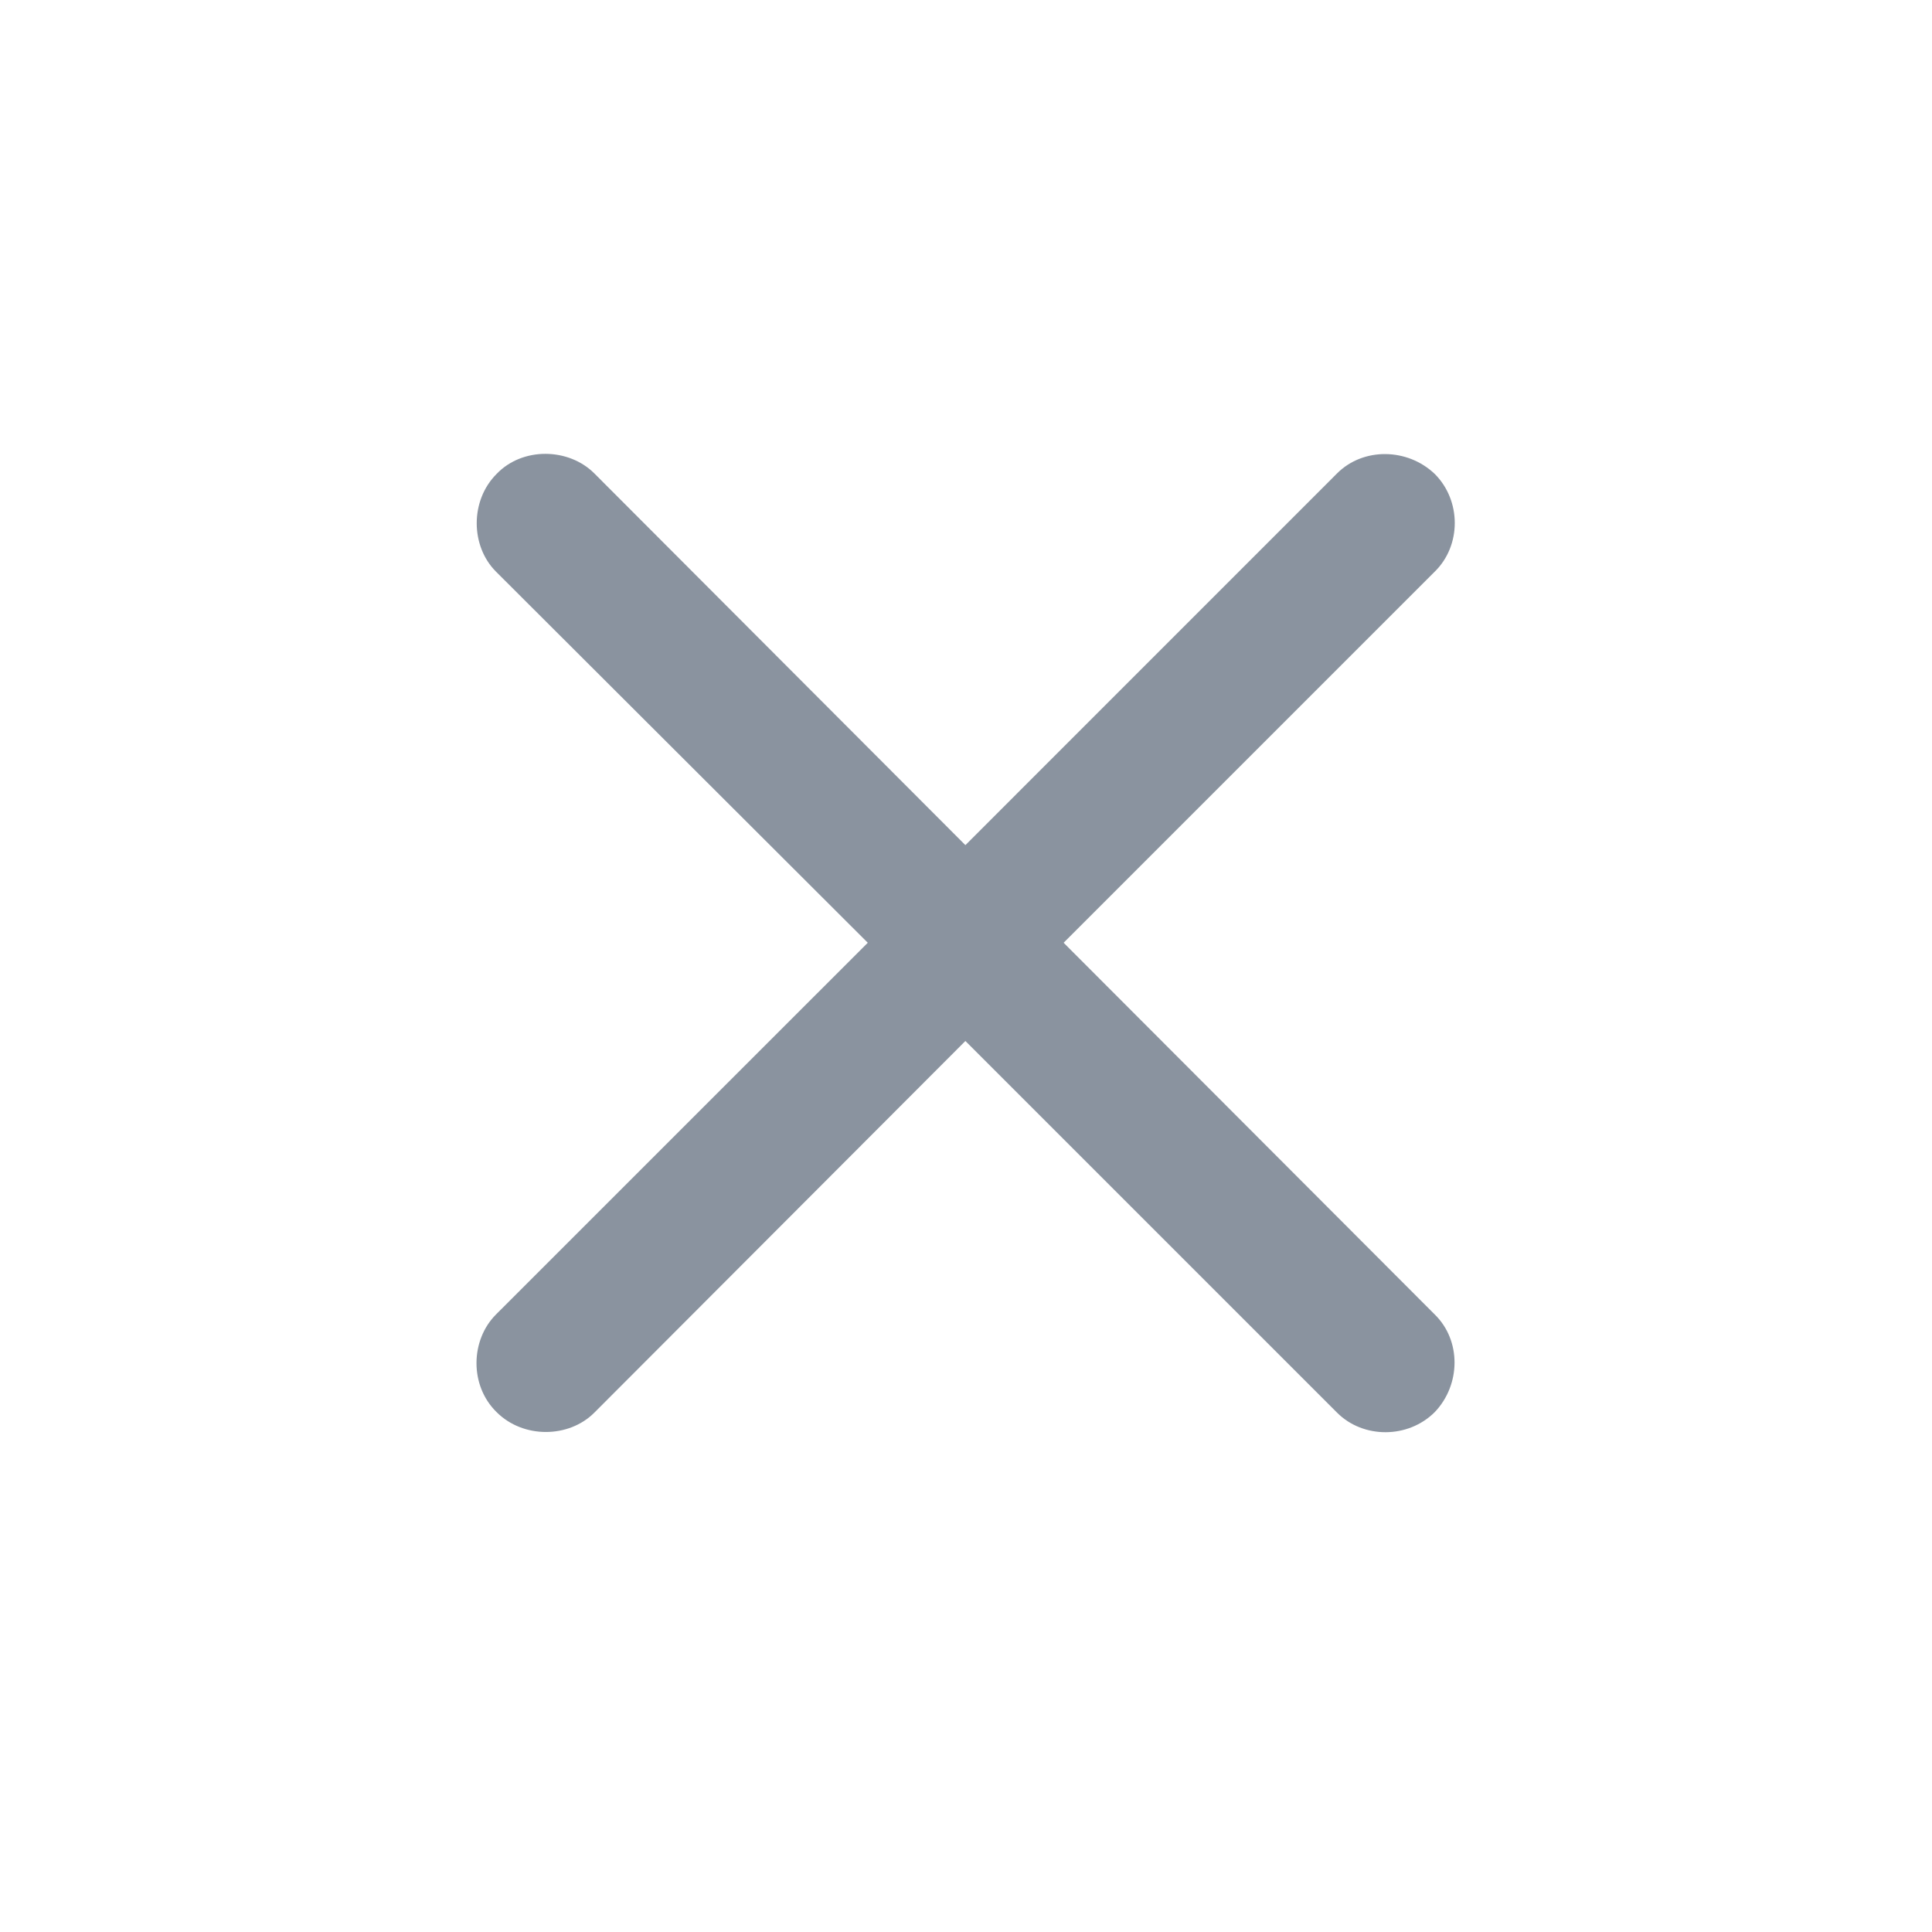
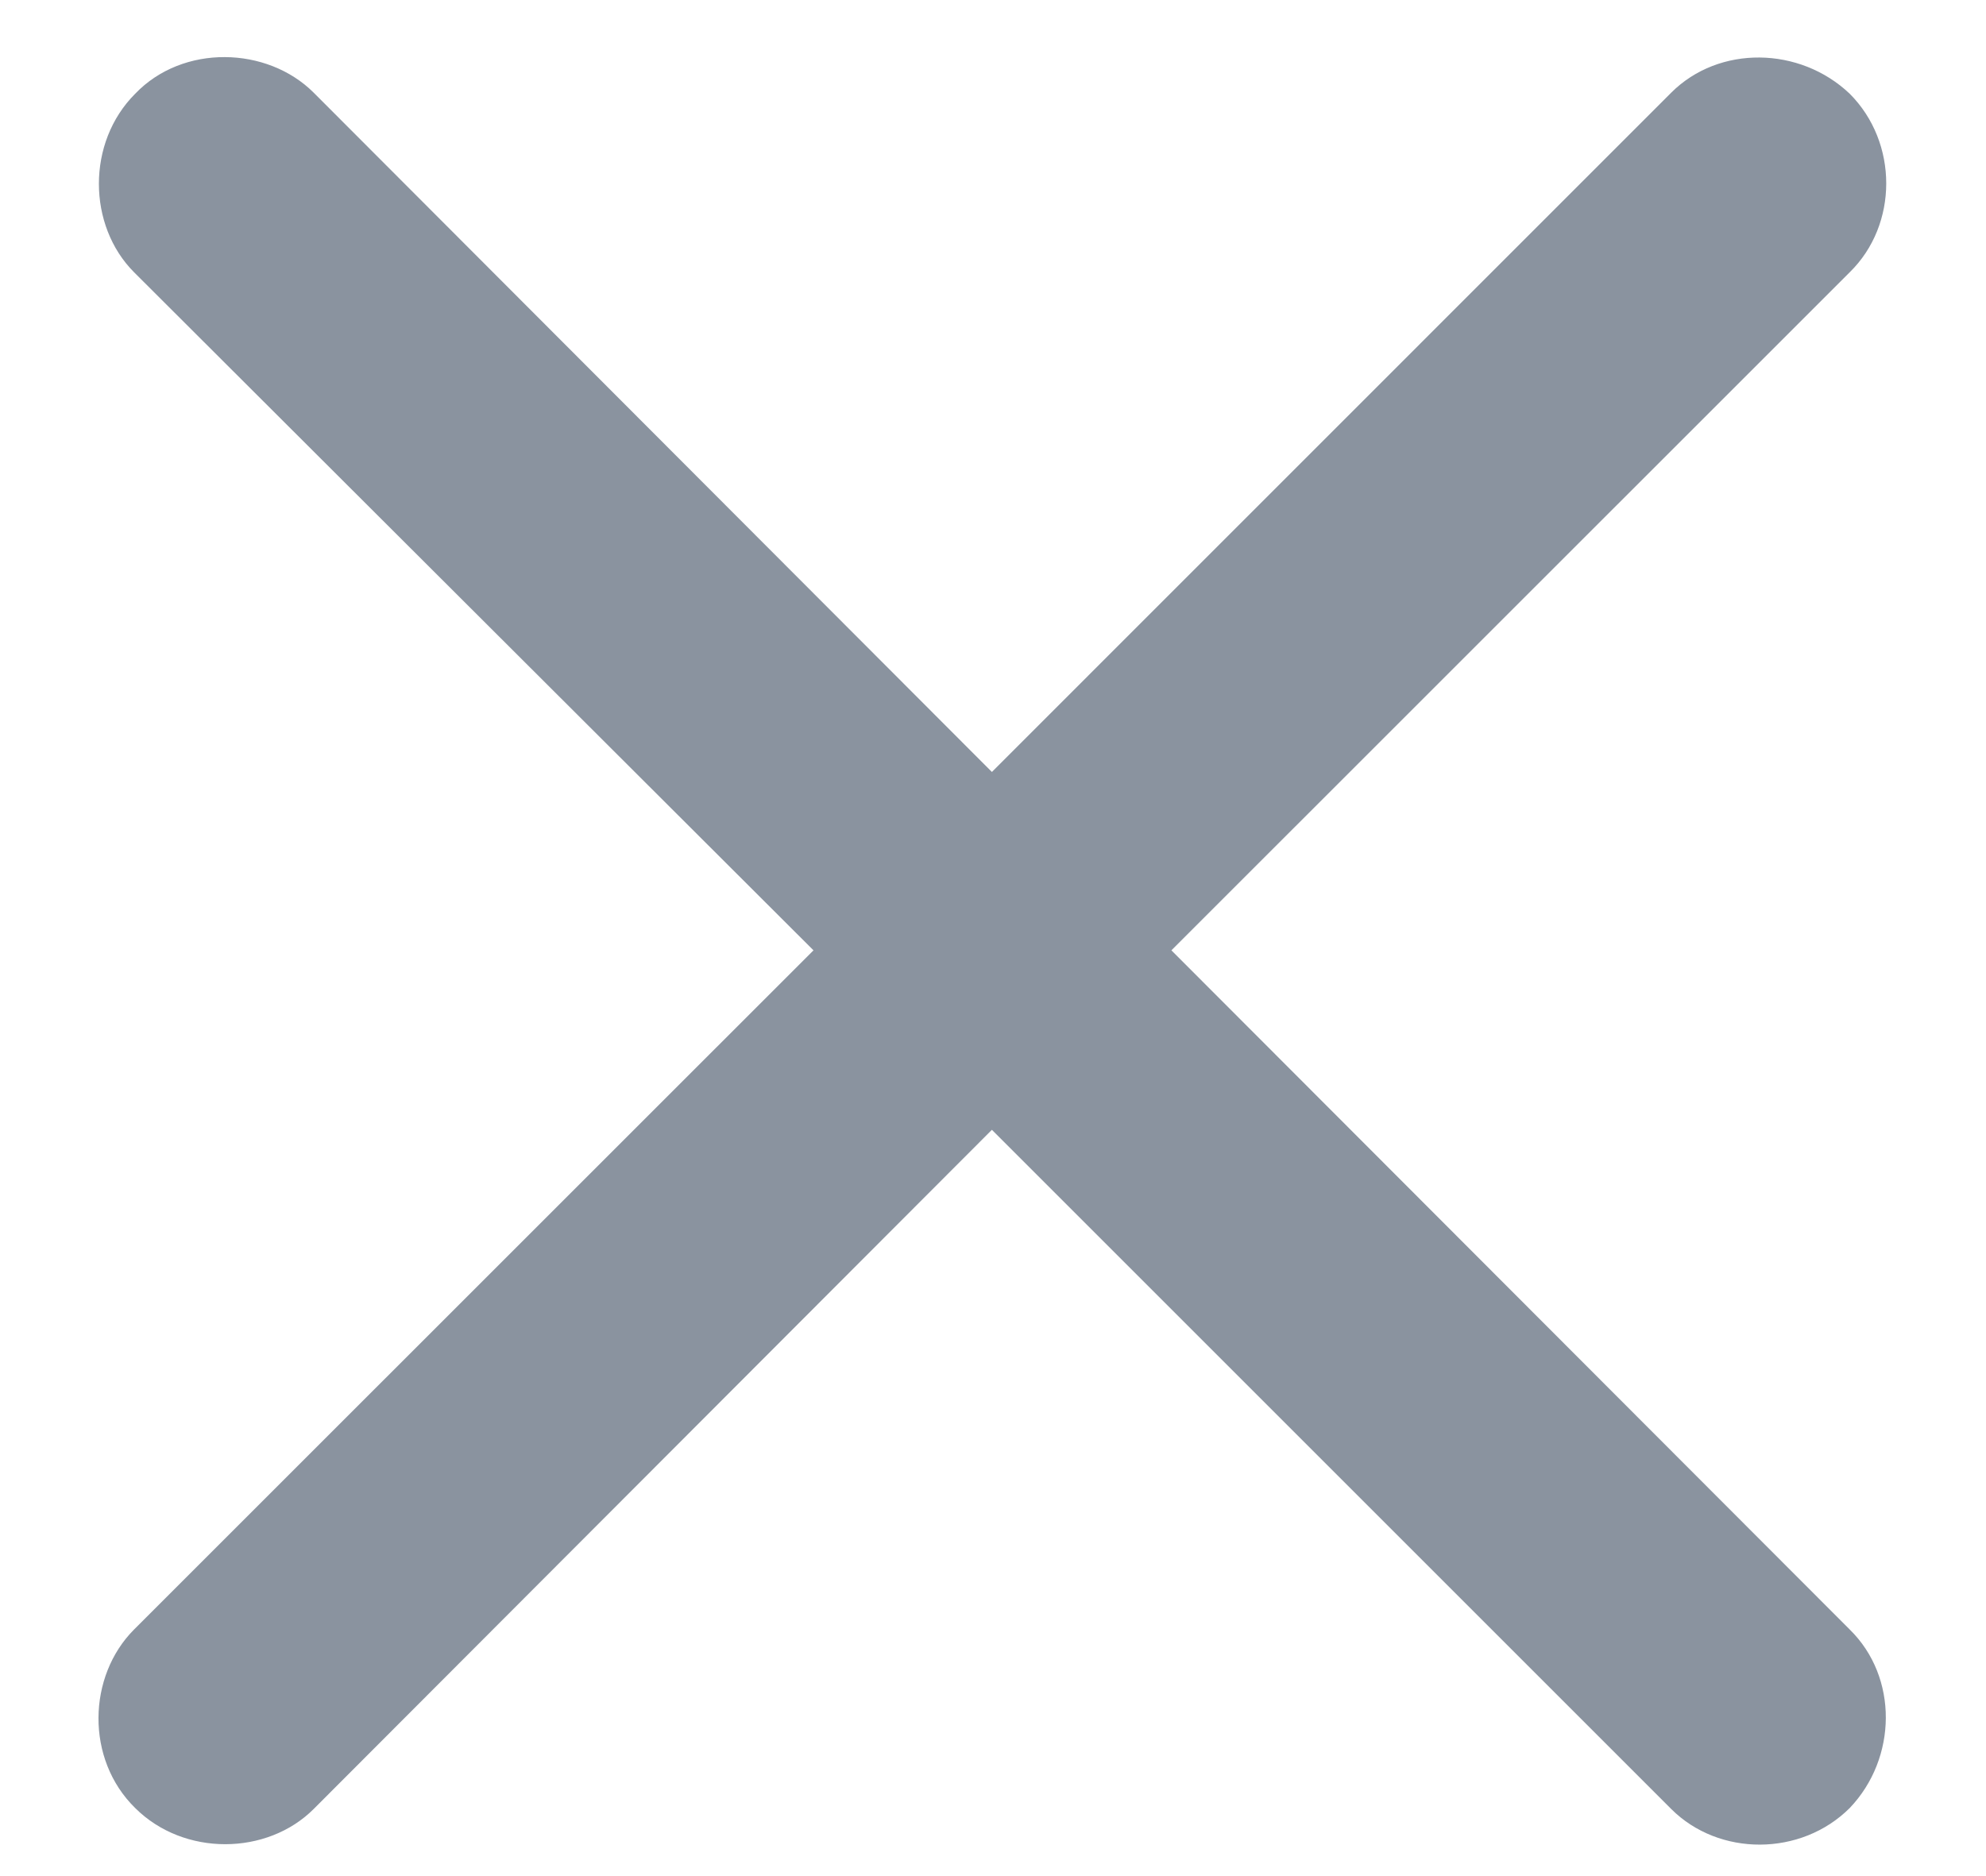
- <svg xmlns="http://www.w3.org/2000/svg" width="32" height="32" viewBox="0 0 32 32" fill="none">
-   <path d="M8.215 21.772C7.793 22.194 7.773 22.947 8.225 23.389C8.667 23.831 9.421 23.821 9.843 23.399L15.99 17.242L22.147 23.399C22.579 23.831 23.322 23.831 23.764 23.389C24.196 22.937 24.206 22.204 23.764 21.772L17.617 15.615L23.764 9.468C24.206 9.036 24.206 8.292 23.764 7.85C23.312 7.418 22.579 7.408 22.147 7.84L15.99 13.998L9.843 7.84C9.421 7.418 8.657 7.398 8.225 7.85C7.783 8.292 7.793 9.046 8.215 9.468L14.373 15.615L8.215 21.772Z" fill="#8A939F" />
+ <svg xmlns="http://www.w3.org/2000/svg" width="18" height="17" viewBox="0 0 18 17" fill="none">
+   <path d="M1.215 14.772C0.794 15.194 0.773 15.947 1.225 16.39C1.667 16.831 2.421 16.821 2.843 16.399L8.99 10.242L15.147 16.399C15.579 16.831 16.323 16.831 16.765 16.39C17.196 15.938 17.206 15.204 16.765 14.772L10.617 8.615L16.765 2.468C17.206 2.036 17.206 1.292 16.765 0.85C16.312 0.419 15.579 0.408 15.147 0.84L8.99 6.998L2.843 0.84C2.421 0.419 1.657 0.398 1.225 0.85C0.783 1.292 0.794 2.046 1.215 2.468L7.373 8.615L1.215 14.772Z" fill="#8A939F" />
</svg>
